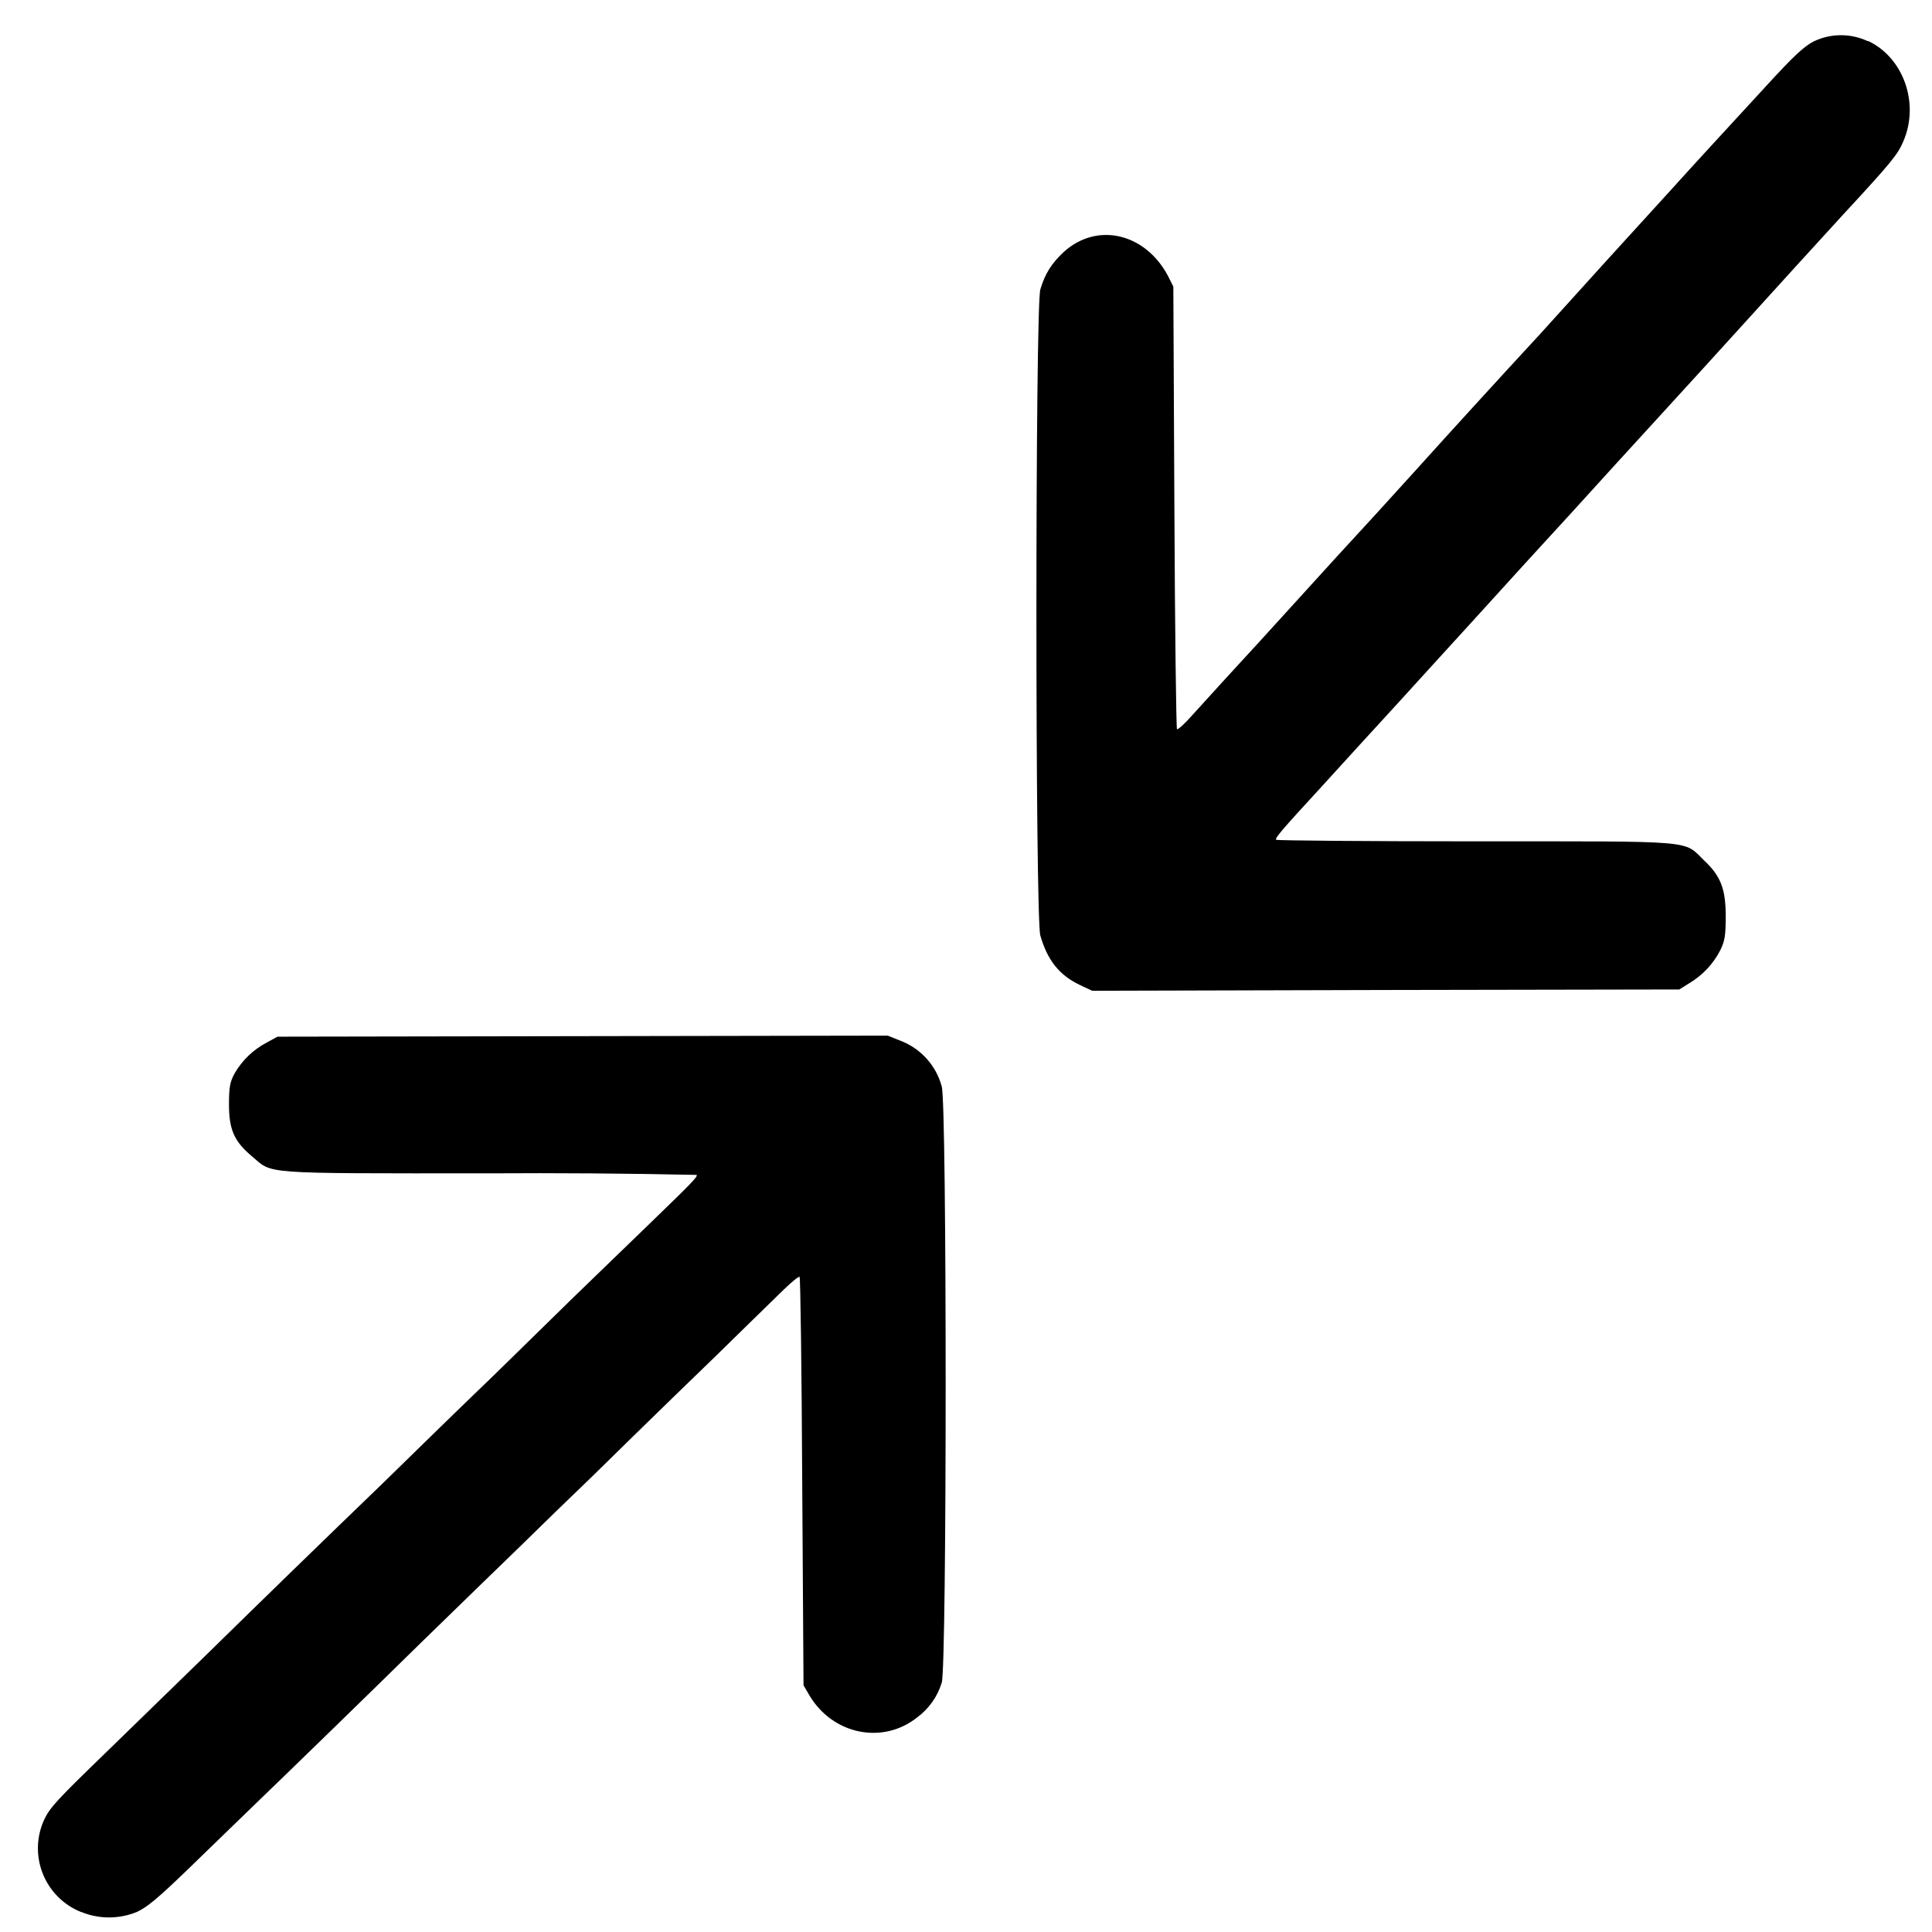
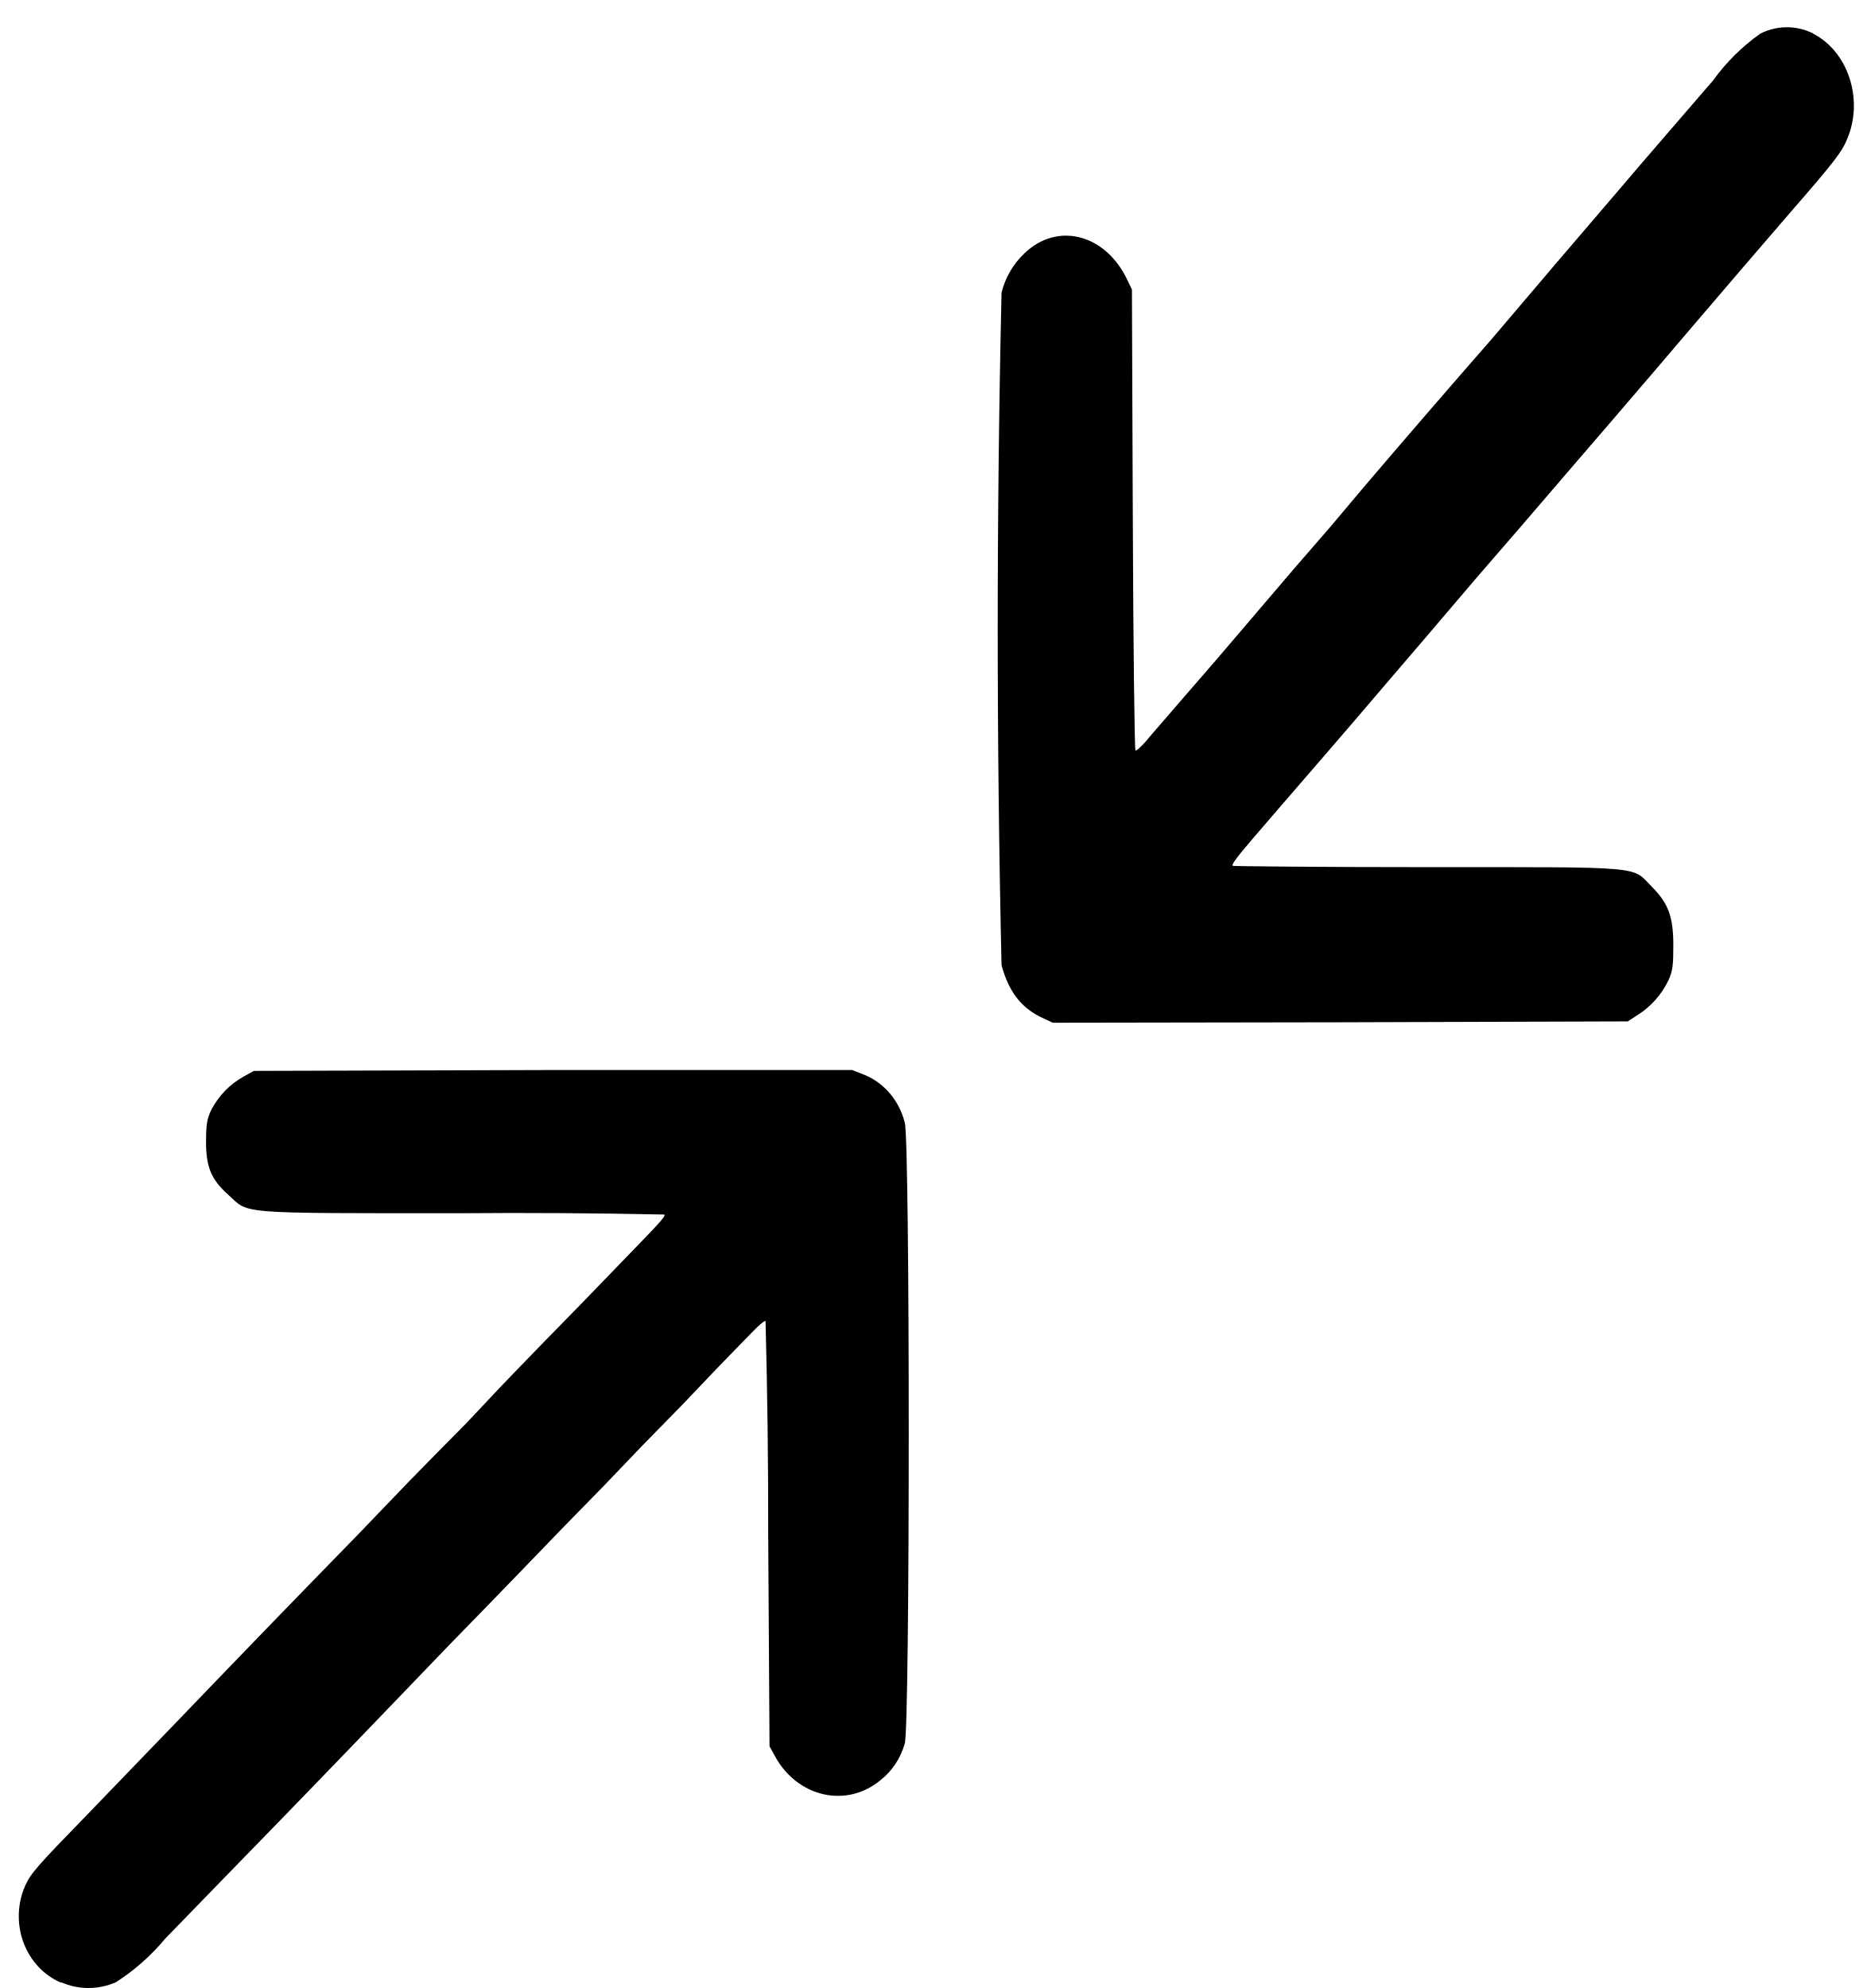
- <svg xmlns="http://www.w3.org/2000/svg" width="28" height="28" viewBox="0 0 7.408 7.408">
-   <path d="M7.163.157c.136.064.198.24.135.385-.021.05-.045.08-.23.28a95.821 95.876 0 0 0-.357.392 106.28 106.34 0 0 1-.358.393 84.787 84.836 0 0 0-.16.175 65.334 65.334 0 0 1-.345.378l-.21.231a25.007 25.021 0 0 0-.135.148l-.142.156a72.142 72.183 0 0 0-.152.166l-.143.157c-.152.165-.178.196-.173.202.004.003.349.006.767.006.857 0 .793-.005.874.073.064.06.083.11.083.213 0 .074-.003.094-.02.13a.314.314 0 0 1-.118.127l-.04.025-1.126.002-1.125.003-.049-.023c-.077-.037-.123-.094-.15-.189-.02-.065-.02-2.412 0-2.477.018-.061.043-.1.09-.144.128-.116.313-.072.4.093l.02.04.004.846c.002.465.007.848.01.851.003.003.029-.02.057-.052l.12-.132.135-.147.152-.167a30.135 30.153 0 0 0 .151-.166 28.77 28.787 0 0 1 .147-.16 30.728 30.746 0 0 0 .139-.153 60.873 60.873 0 0 1 .493-.54A112.713 112.713 0 0 1 6.41.725a23.1 23.113 0 0 1 .143-.157l.218-.237c.108-.118.147-.154.185-.173a.242.242 0 0 1 .206 0zM.31 7.331a.263.263 0 0 1-.14-.355c.023-.047.047-.073.239-.259l.372-.362a111 111 0 0 1 .683-.664l.213-.208a49.255 49.283 0 0 1 .22-.213 24.354 24.368 0 0 0 .14-.137 36.16 36.16 0 0 1 .305-.297 35.125 35.146 0 0 1 .15-.145c.157-.152.185-.18.179-.186a28.77 28.77 0 0 0-.797-.006c-.892 0-.825.004-.91-.067-.066-.056-.086-.101-.086-.197 0-.068.004-.087.022-.12a.306.306 0 0 1 .122-.117l.042-.023 1.17-.002 1.17-.002.05.02a.26.26 0 0 1 .157.175c.02.06.02 2.225 0 2.286a.26.26 0 0 1-.094.133c-.133.106-.326.066-.415-.087l-.021-.036-.005-.78c-.002-.43-.007-.784-.01-.786-.003-.003-.03.019-.06.048l-.124.121a327.038 327.227 0 0 0-.14.137l-.158.153a29.369 29.386 0 0 0-.157.153 27.99 28.005 0 0 1-.153.15 29.944 29.962 0 0 0-.145.14 57.594 57.627 0 0 1-.293.285 78.499 78.544 0 0 0-.219.213 111.416 111.416 0 0 1-.673.655 92.214 92.267 0 0 0-.227.22c-.112.108-.153.142-.192.16a.281.281 0 0 1-.214 0z" fill="currentColor" />
+ <svg xmlns="http://www.w3.org/2000/svg" width="16" height="17" viewBox="0 0 4.233 4.498">
+   <path d="M4.102.076c.079.04.115.148.078.237-.012.03-.026.049-.133.172a55.434 58.924 0 0 0-.206.24 61.485 65.355 0 0 1-.207.242 49.05 52.139 0 0 0-.093.108 37.797 40.153 0 0 1-.2.232l-.121.142a14.467 15.377 0 0 0-.078.091l-.082.096a41.735 44.362 0 0 0-.088.102l-.083.096c-.088.102-.103.12-.1.125.002.001.202.003.444.003.495 0 .458-.003.505.045.037.037.048.068.048.131 0 .045-.001.058-.011.08a.182.193 0 0 1-.069.078l-.023.015-.651.002-.65.001-.03-.014c-.044-.023-.07-.058-.086-.116a33.388 33.388 0 0 1 0-1.522.182.182 0 0 1 .052-.089c.074-.071.181-.044.231.057l.012.025.002.52c.001.286.004.521.006.523.002.002.017-.012.033-.032l.07-.081.078-.09.088-.103a17.434 18.532 0 0 0 .087-.102 16.644 17.692 0 0 1 .085-.098 17.777 18.896 0 0 0 .08-.095 35.216 37.412 0 0 1 .286-.331 65.206 69.272 0 0 1 .29-.34A13.364 14.205 0 0 1 3.75.328l.126-.146a.457.457 0 0 1 .107-.106.14.149 0 0 1 .12 0zM.138 4.486a.152.162 0 0 1-.081-.22c.013-.028.027-.044.138-.158l.215-.223a64.215 68.219 0 0 1 .395-.408l.123-.128a28.495 30.289 0 0 1 .128-.13 14.09 14.976 0 0 0 .08-.085 20.92 22.223 0 0 1 .177-.182 20.32 21.6 0 0 1 .087-.09c.09-.093.107-.11.103-.114a16.644 17.682 0 0 0-.46-.003c-.517 0-.478.002-.527-.042-.038-.034-.05-.062-.05-.12 0-.042.003-.054.013-.074a.177.188 0 0 1 .07-.072l.025-.014.677-.002h.677l.028.011a.15.16 0 0 1 .091.108c.012.037.012 1.367 0 1.405a.15.16 0 0 1-.054.082c-.077.065-.189.04-.24-.054l-.012-.022-.003-.48a17.44 17.44 0 0 0-.006-.482c-.002-.002-.017.011-.035.03l-.071.073a189.196 201.108 0 0 0-.081.085l-.092.094a16.99 18.06 0 0 0-.09.094 16.193 17.211 0 0 1-.09.092 17.323 18.414 0 0 0-.083.086 33.319 35.417 0 0 1-.17.175 45.413 48.272 0 0 0-.126.131 64.456 68.474 0 0 1-.39.403 53.347 56.706 0 0 0-.131.135.485.485 0 0 1-.111.098.163.173 0 0 1-.124 0z" fill="currentColor" />
</svg>
